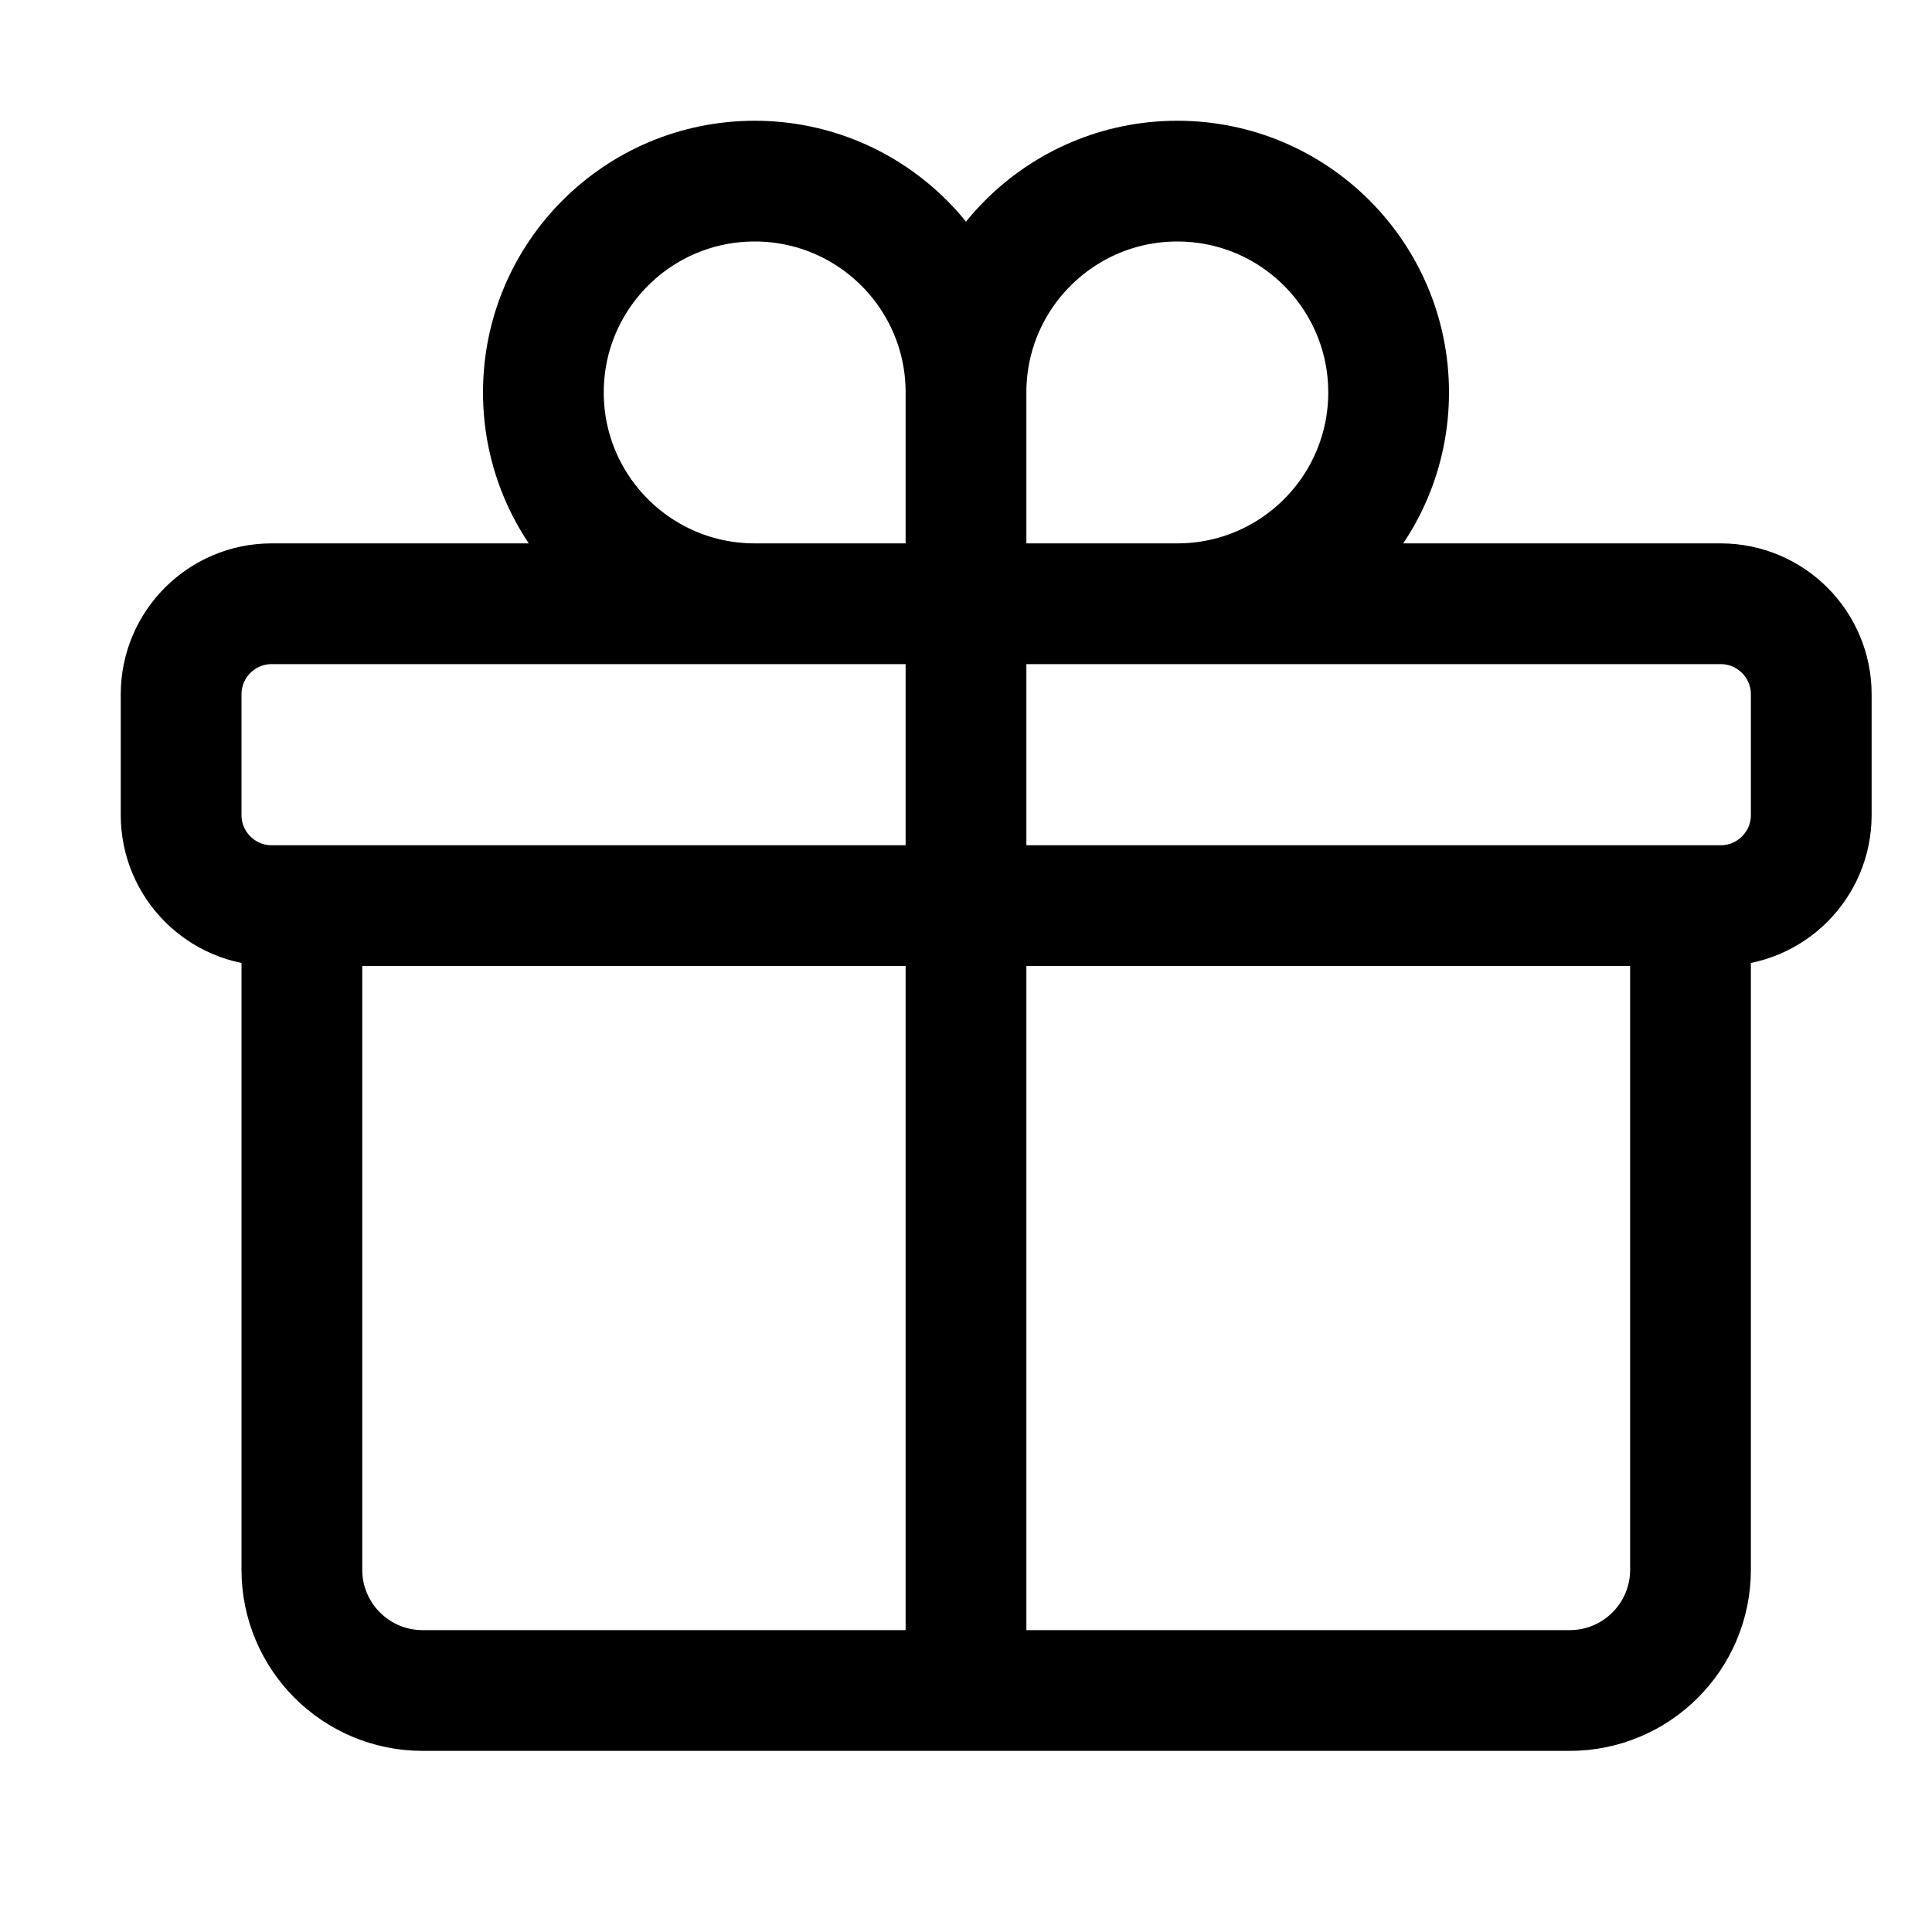
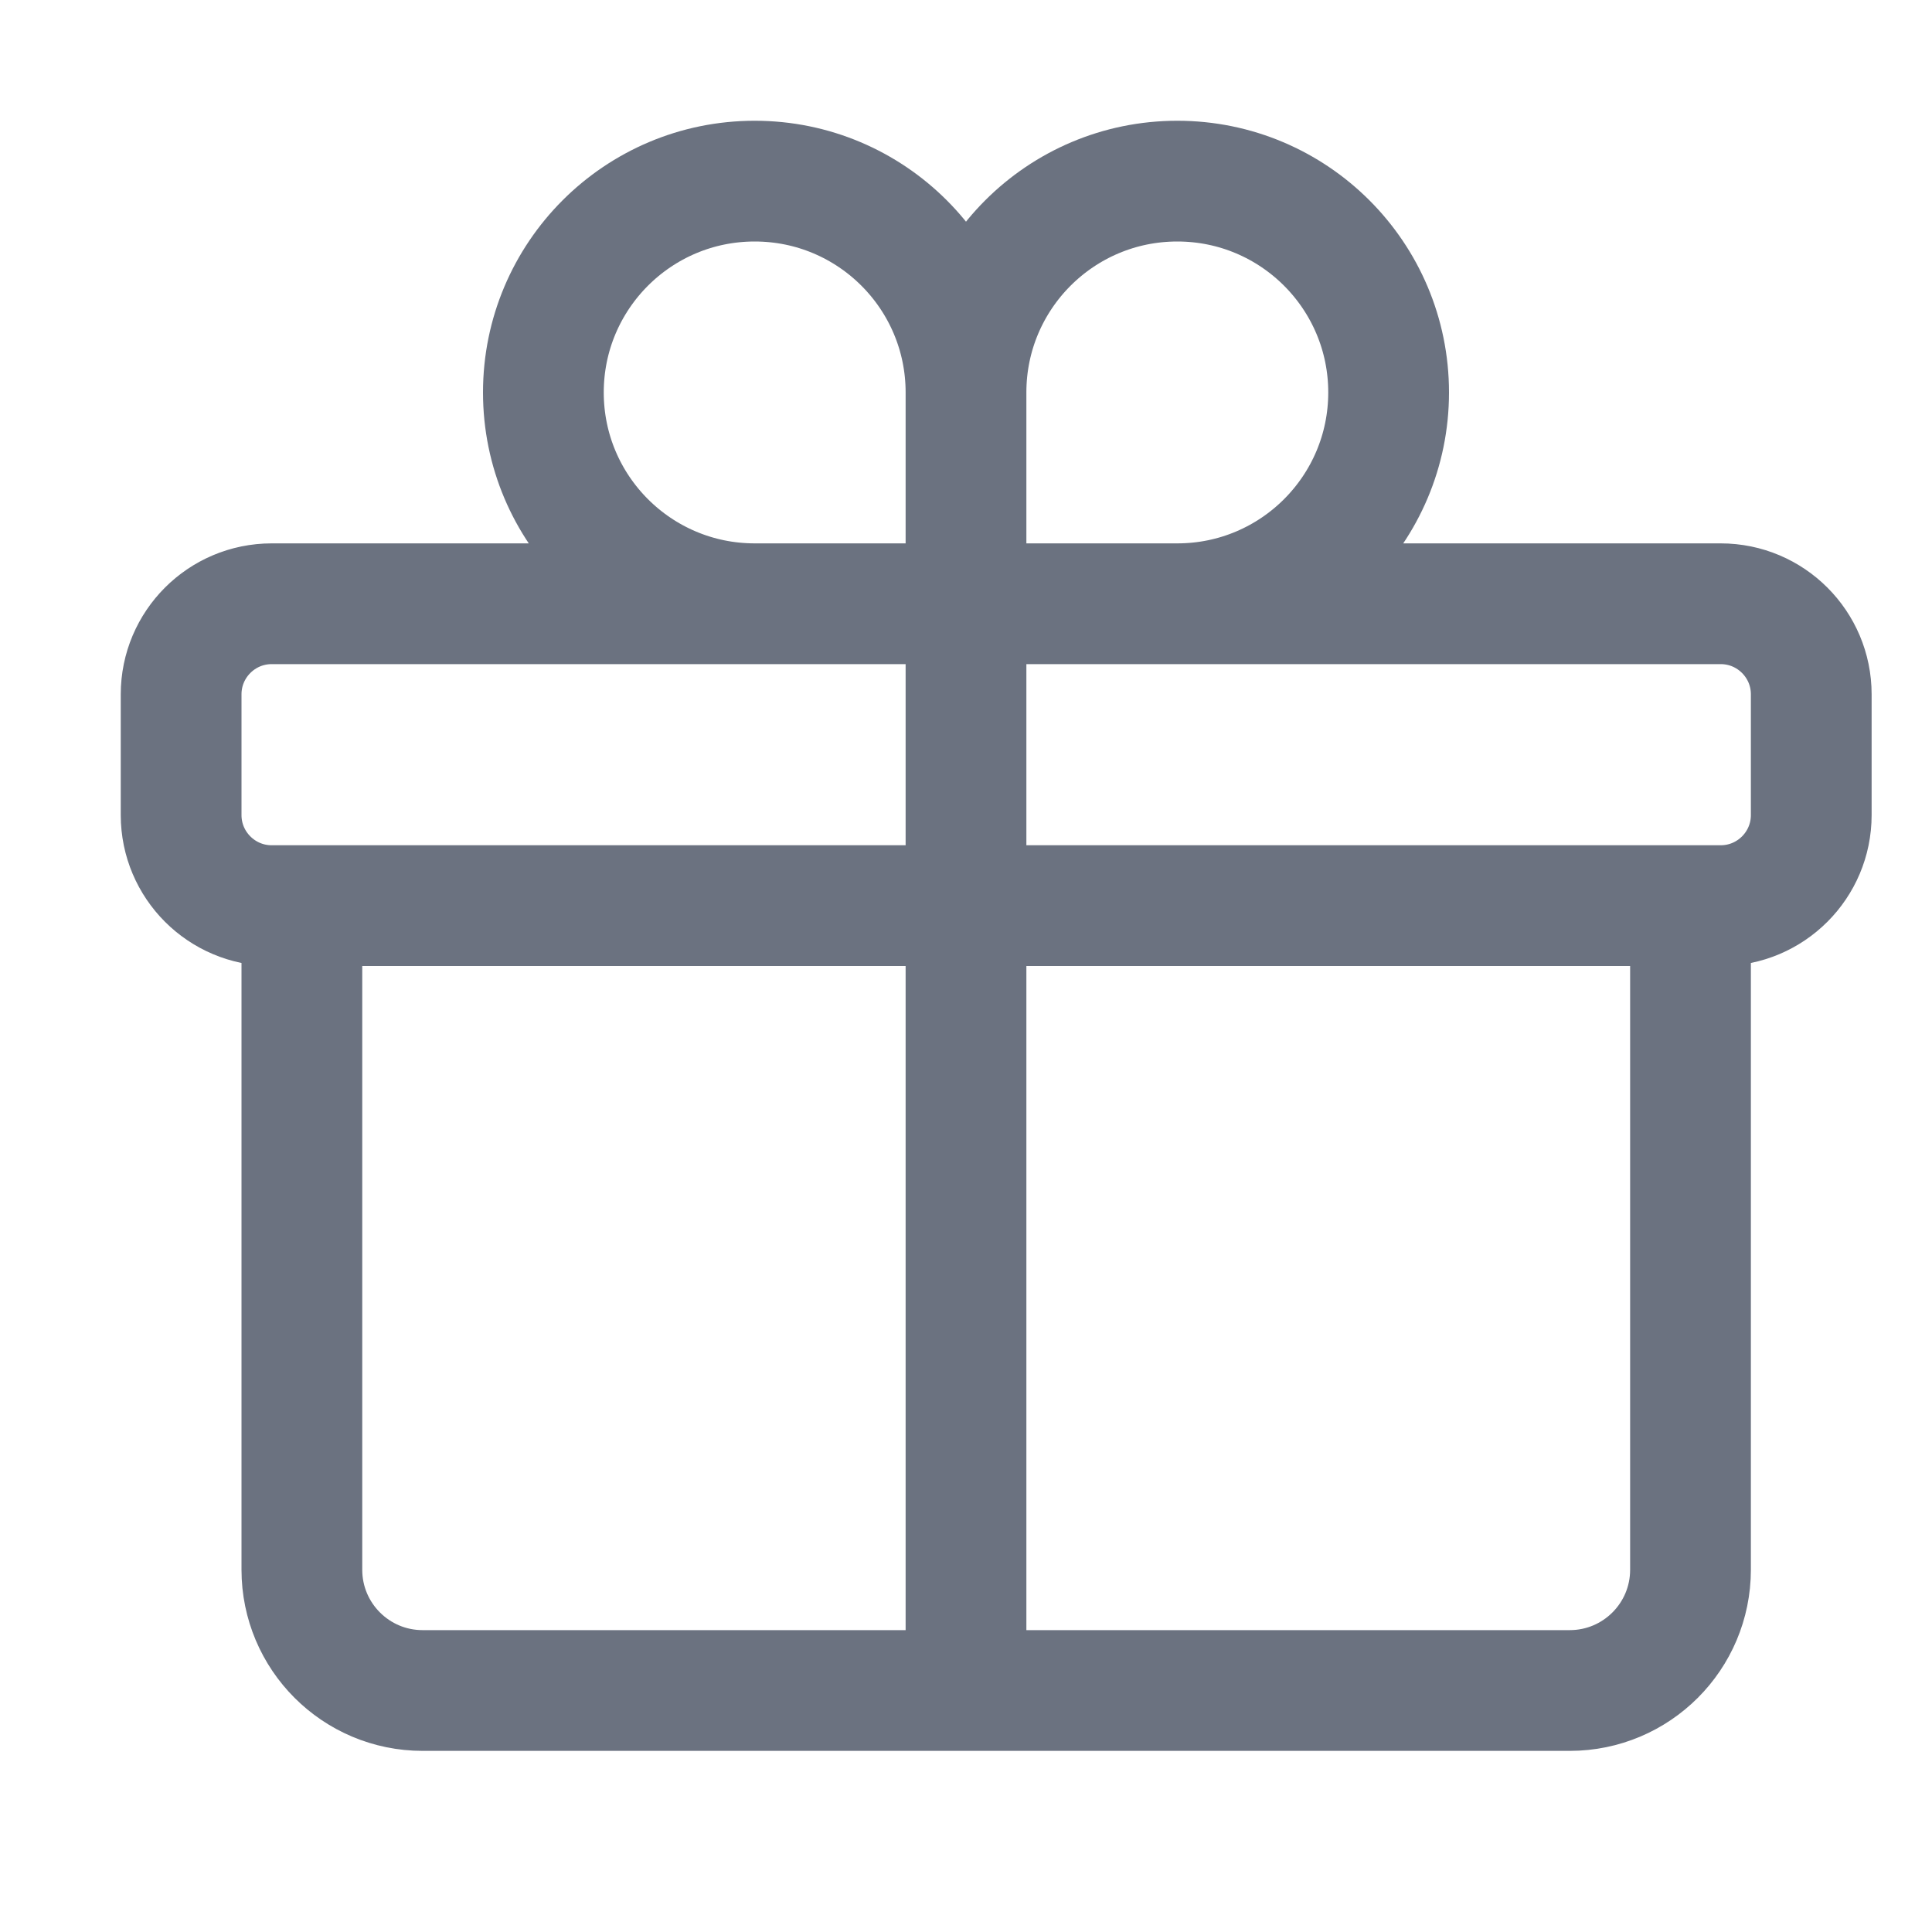
- <svg xmlns="http://www.w3.org/2000/svg" fill="none" viewBox="0 0 24 24" stroke-width="1.5" stroke="currentColor" class="w-6 h-6">
+ <svg xmlns="http://www.w3.org/2000/svg" fill="none" viewBox="0 0 24 24" stroke-width="1.5" stroke="#6b7280" class="w-6 h-6">
  <path stroke-linecap="round" stroke-linejoin="round" d="M21 11.25v8.25a1.5 1.5 0 01-1.5 1.5H5.25a1.5 1.5 0 01-1.5-1.5v-8.25M12 4.875A2.625 2.625 0 109.375 7.5H12m0-2.625V7.5m0-2.625A2.625 2.625 0 1114.625 7.5H12m0 0V21m-8.625-9.75h18c.621 0 1.125-.504 1.125-1.125v-1.5c0-.621-.504-1.125-1.125-1.125h-18c-.621 0-1.125.504-1.125 1.125v1.5c0 .621.504 1.125 1.125 1.125z" />
</svg>
